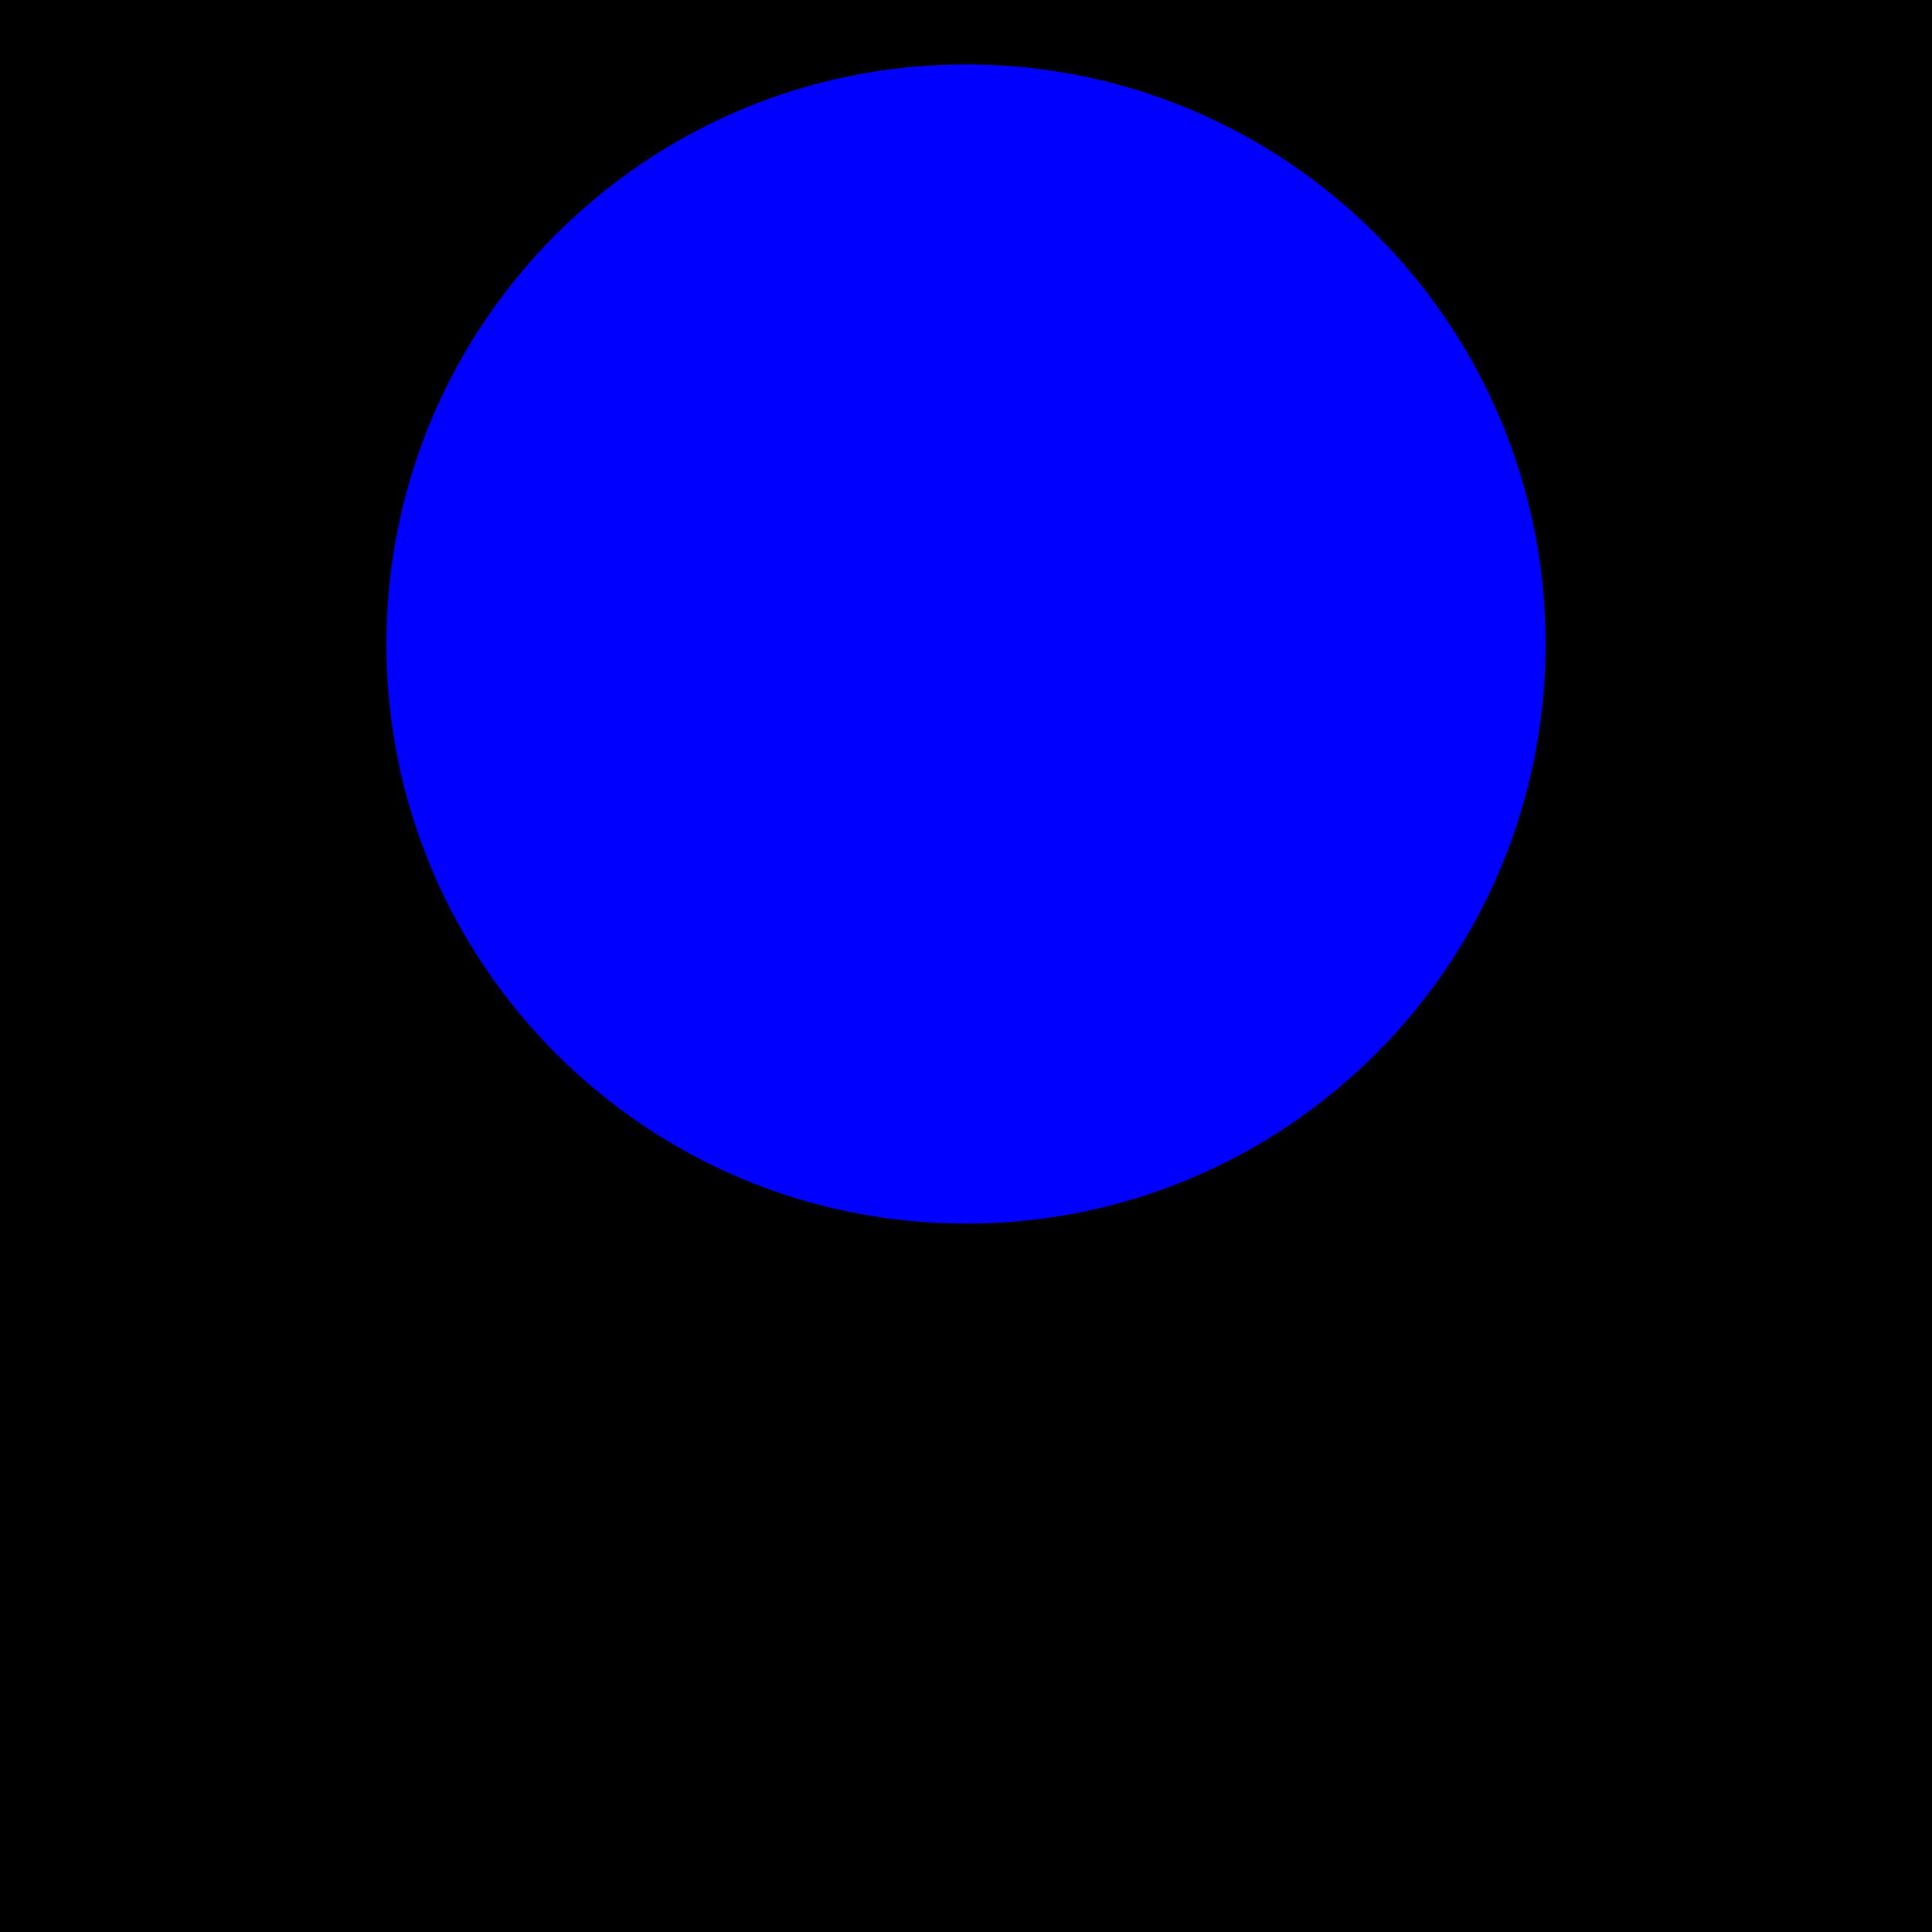
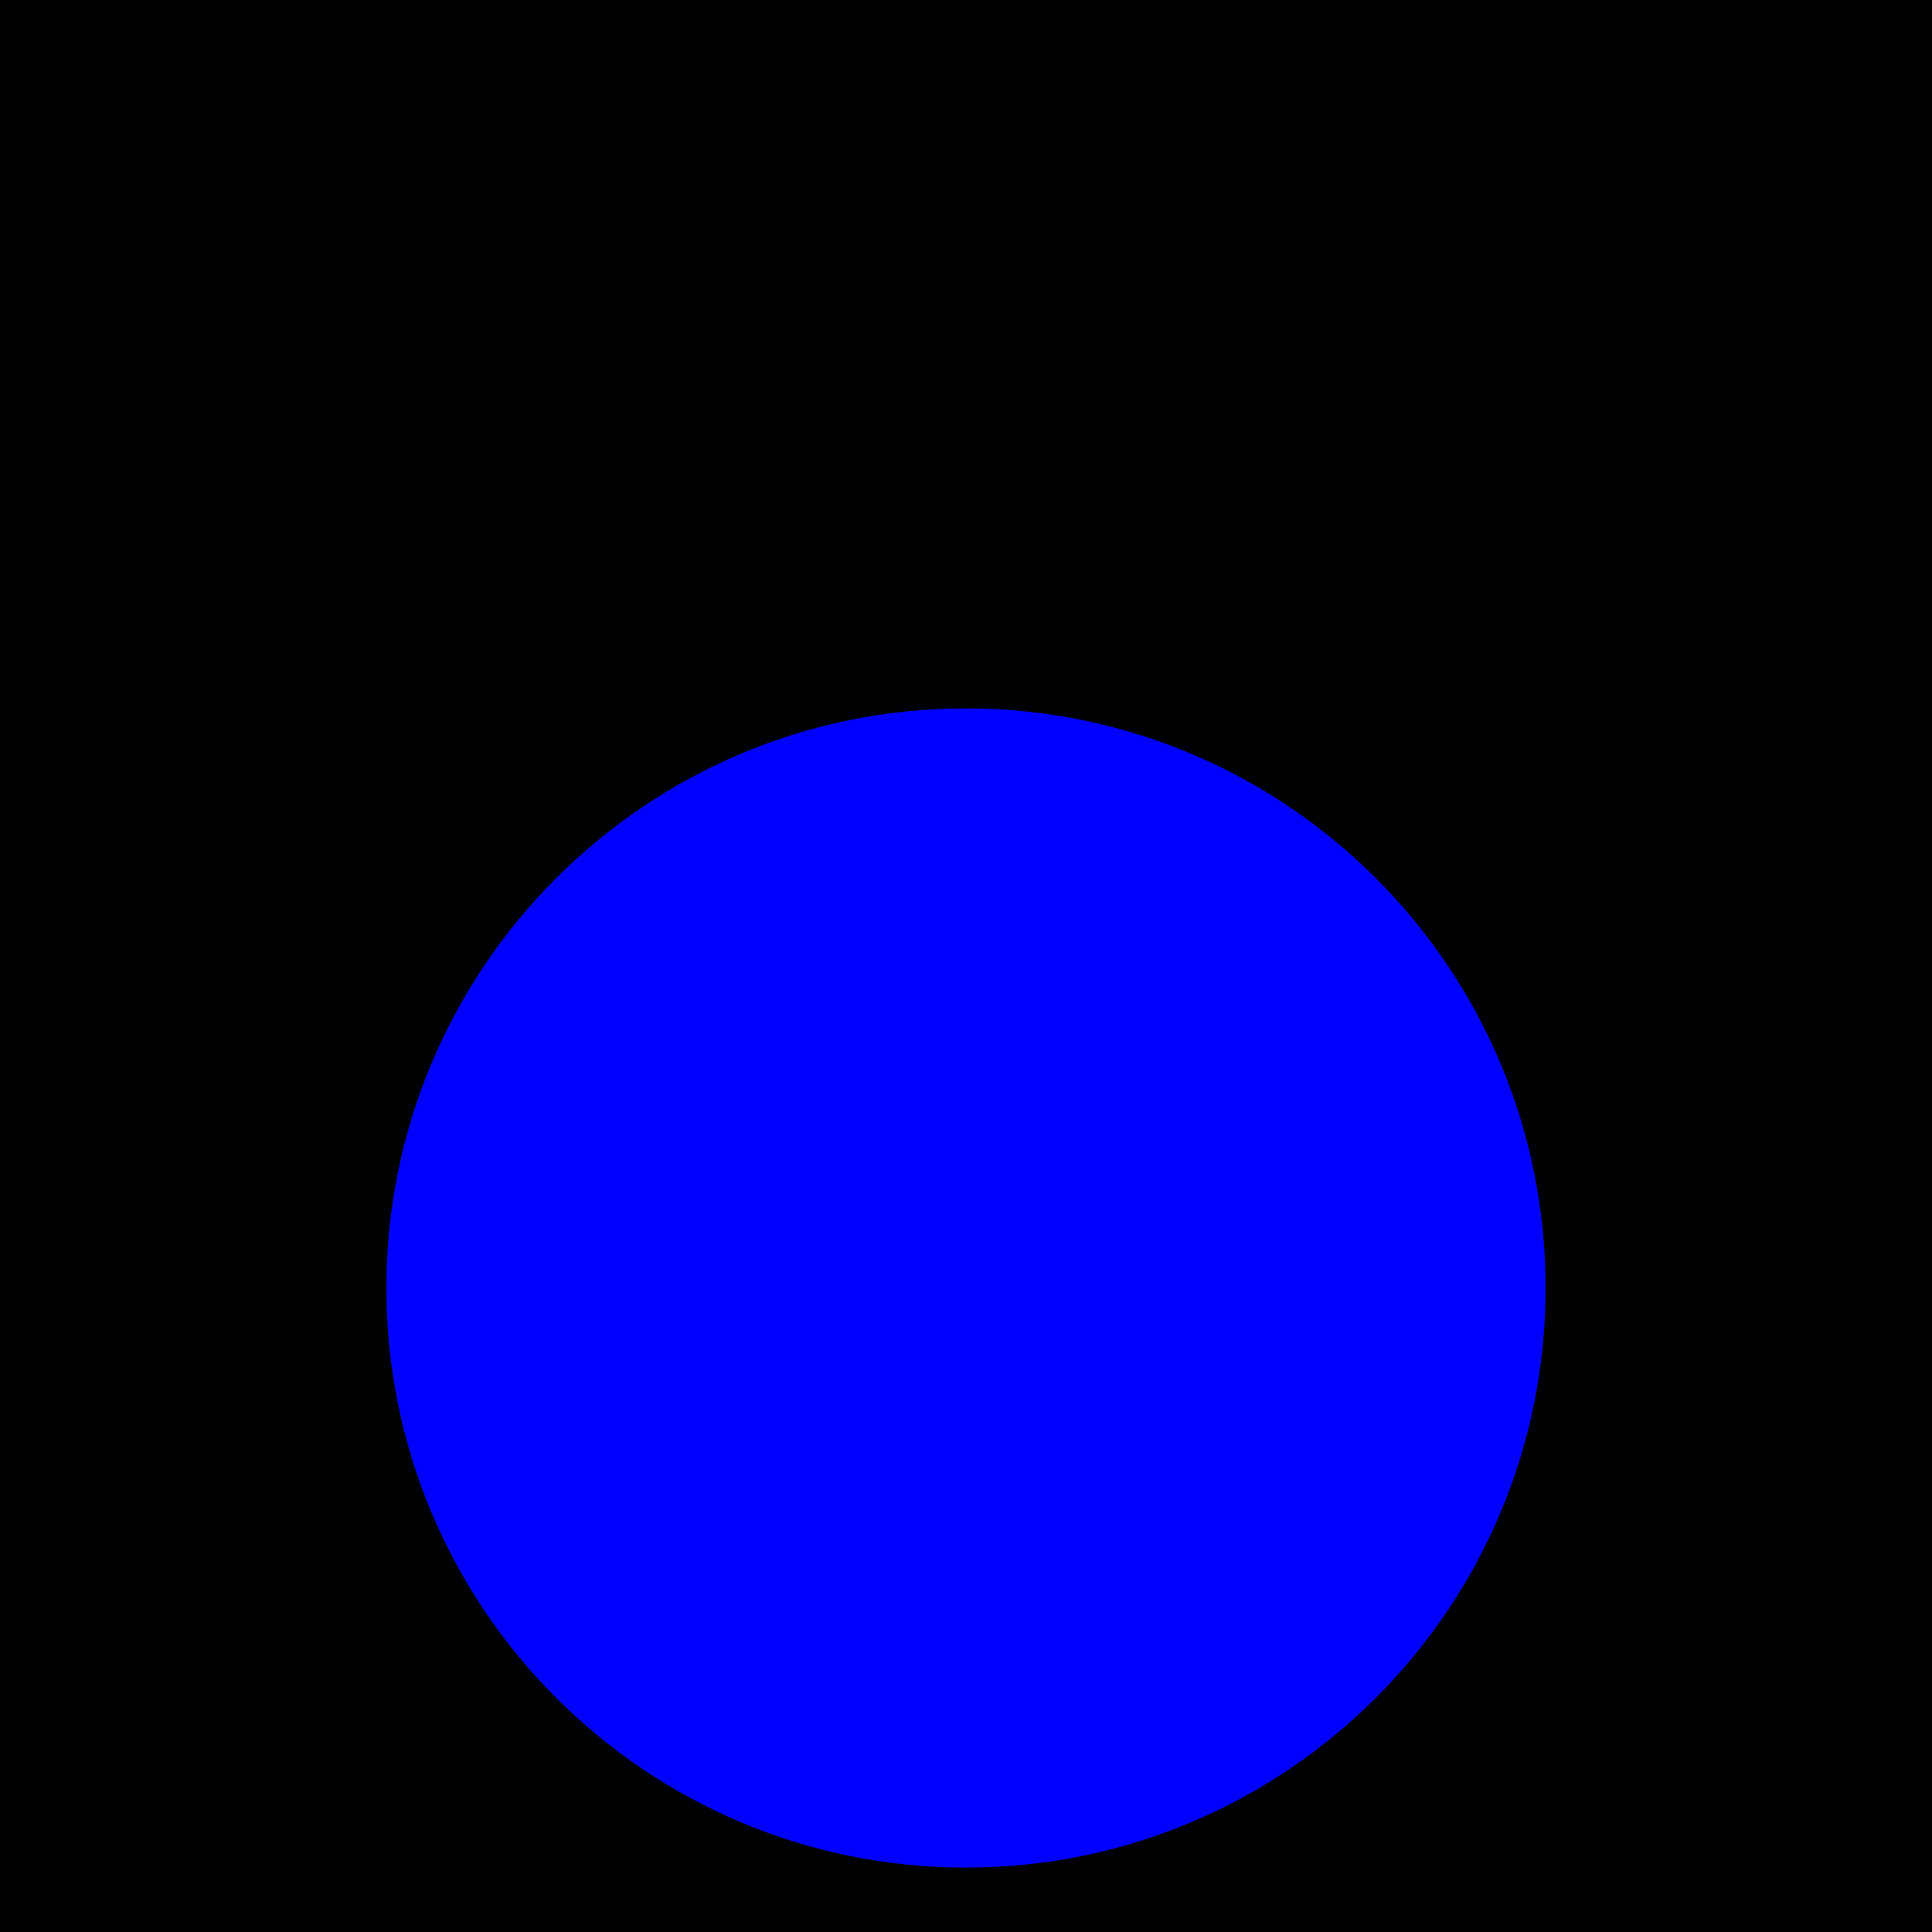
<svg xmlns="http://www.w3.org/2000/svg" version="1.1" baseProfile="full" width="300" height="300">
  <rect width="100%" height="100%" fill="black" />
-   <circle cx="150" cy="100" r="90" fill="blue" />
+   <circle cx="150" cy="200" r="90" fill="blue" />
</svg>
